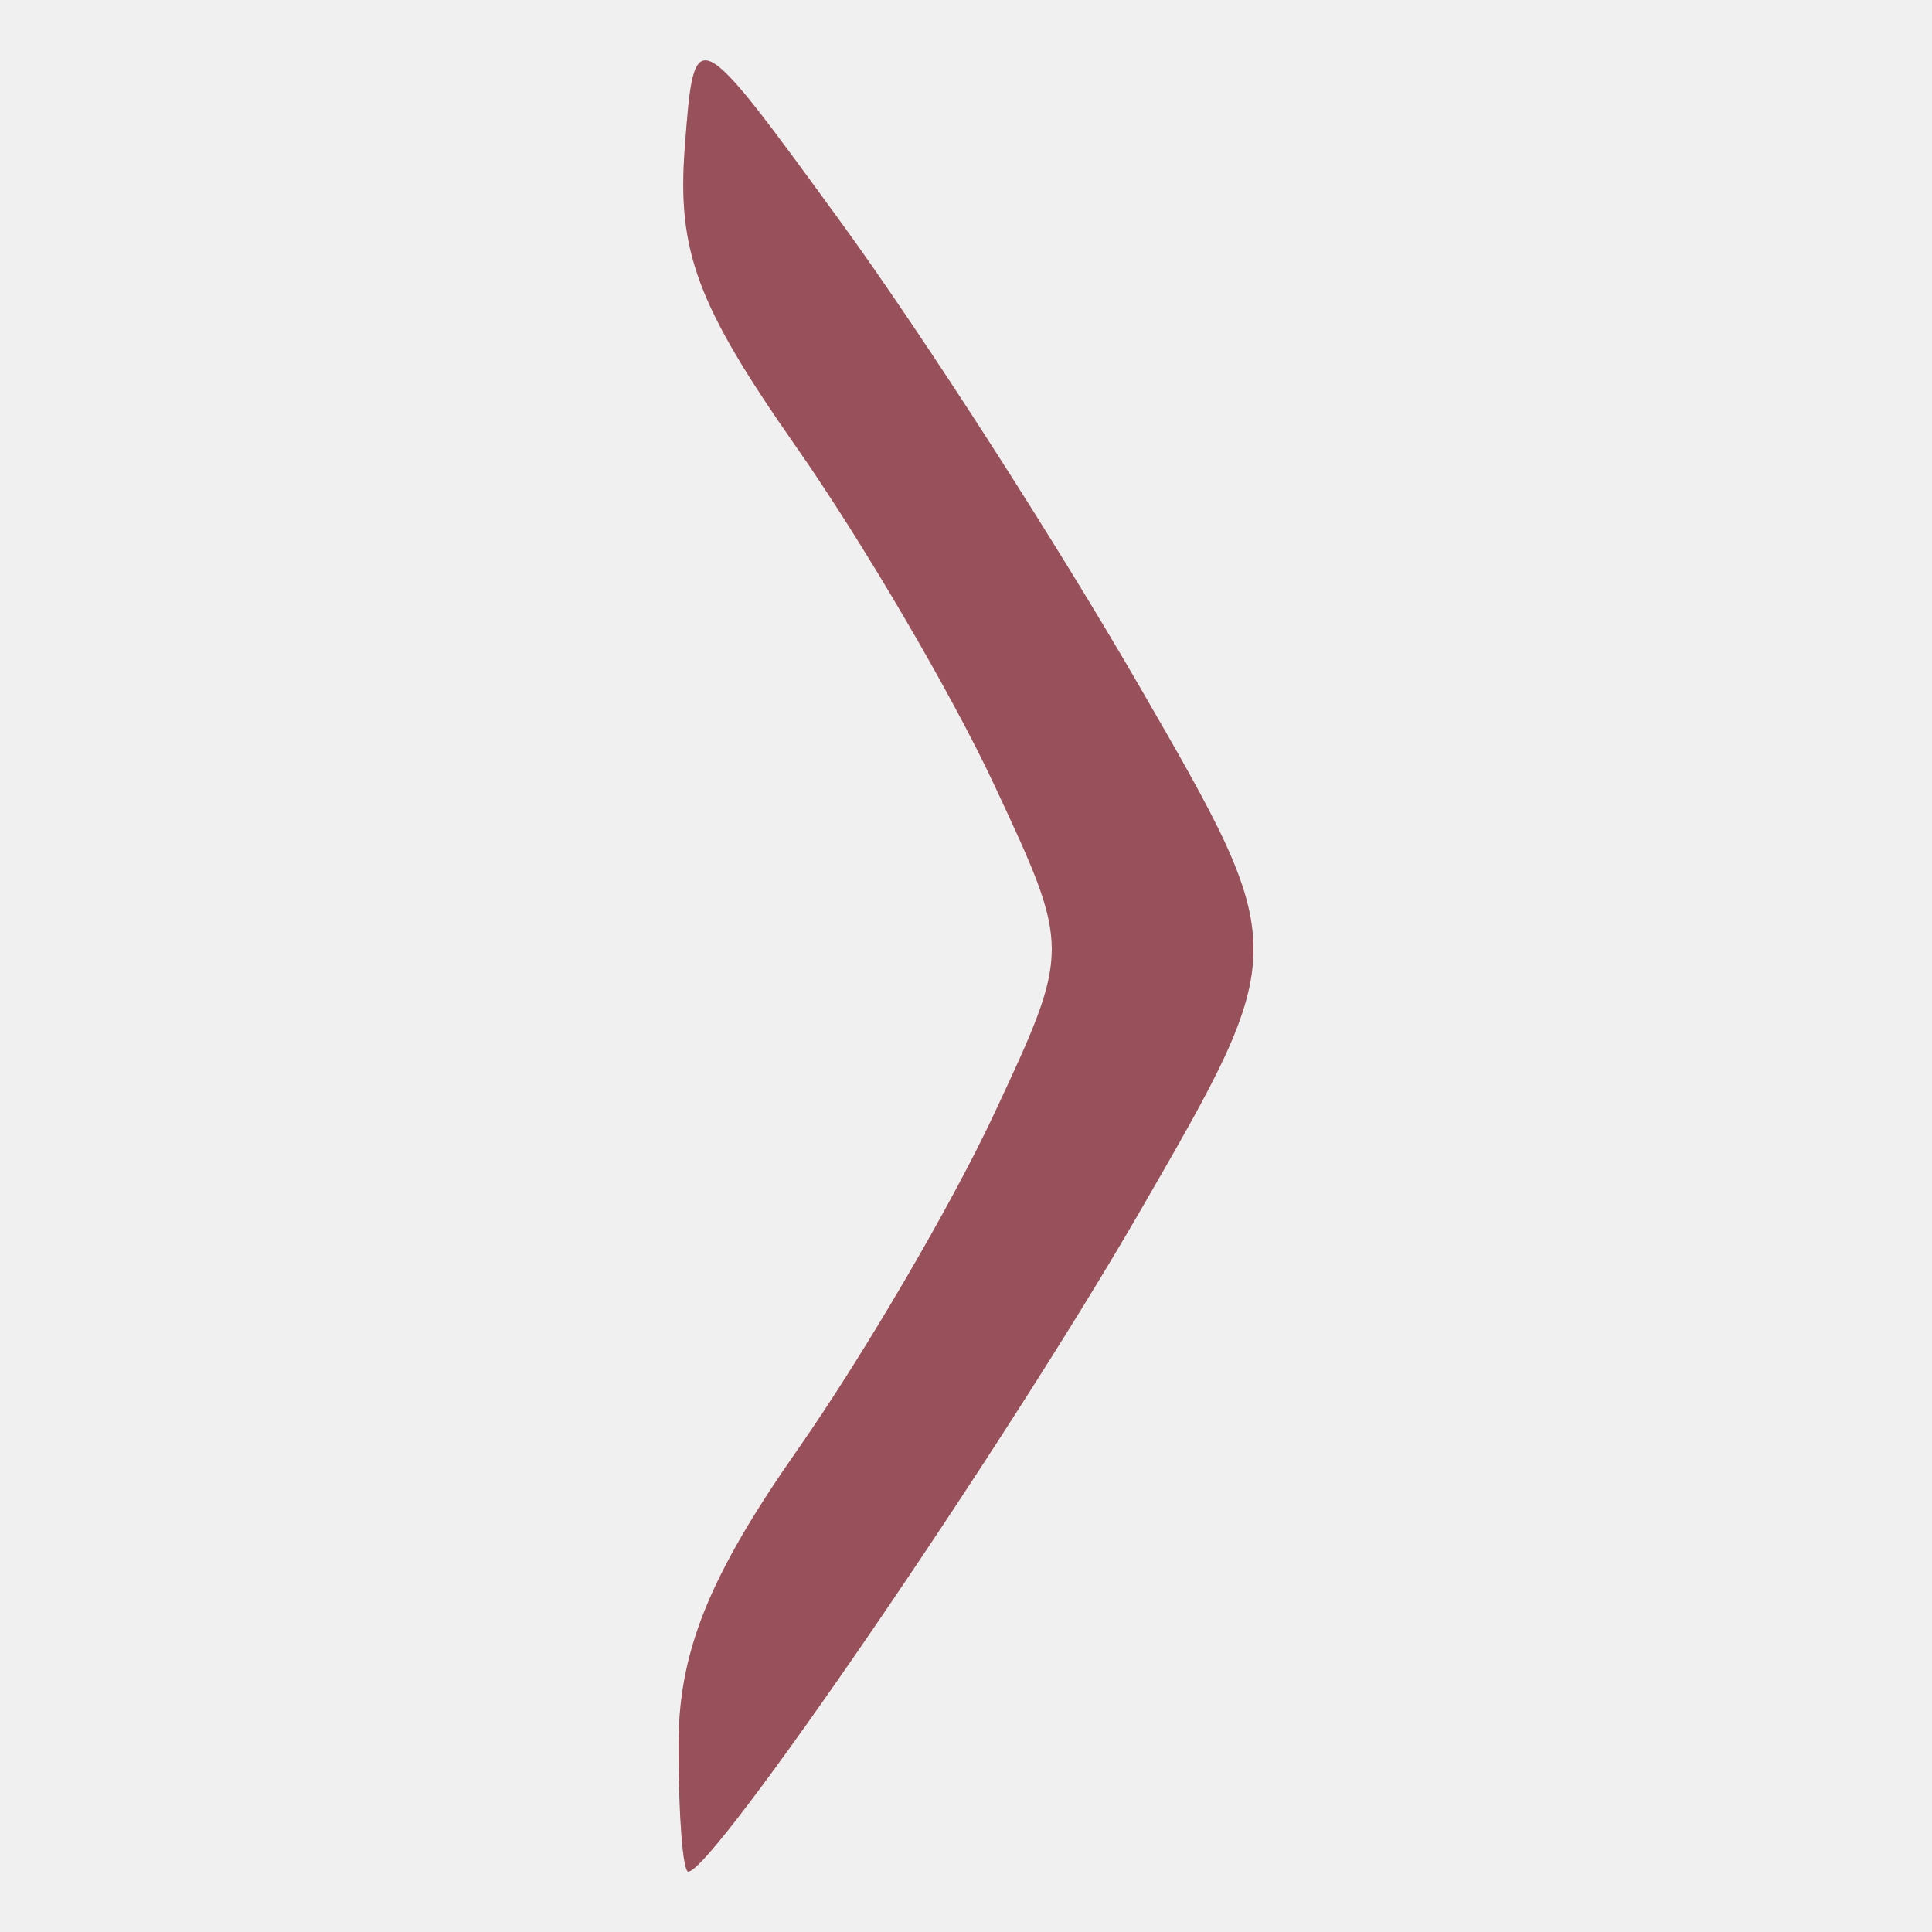
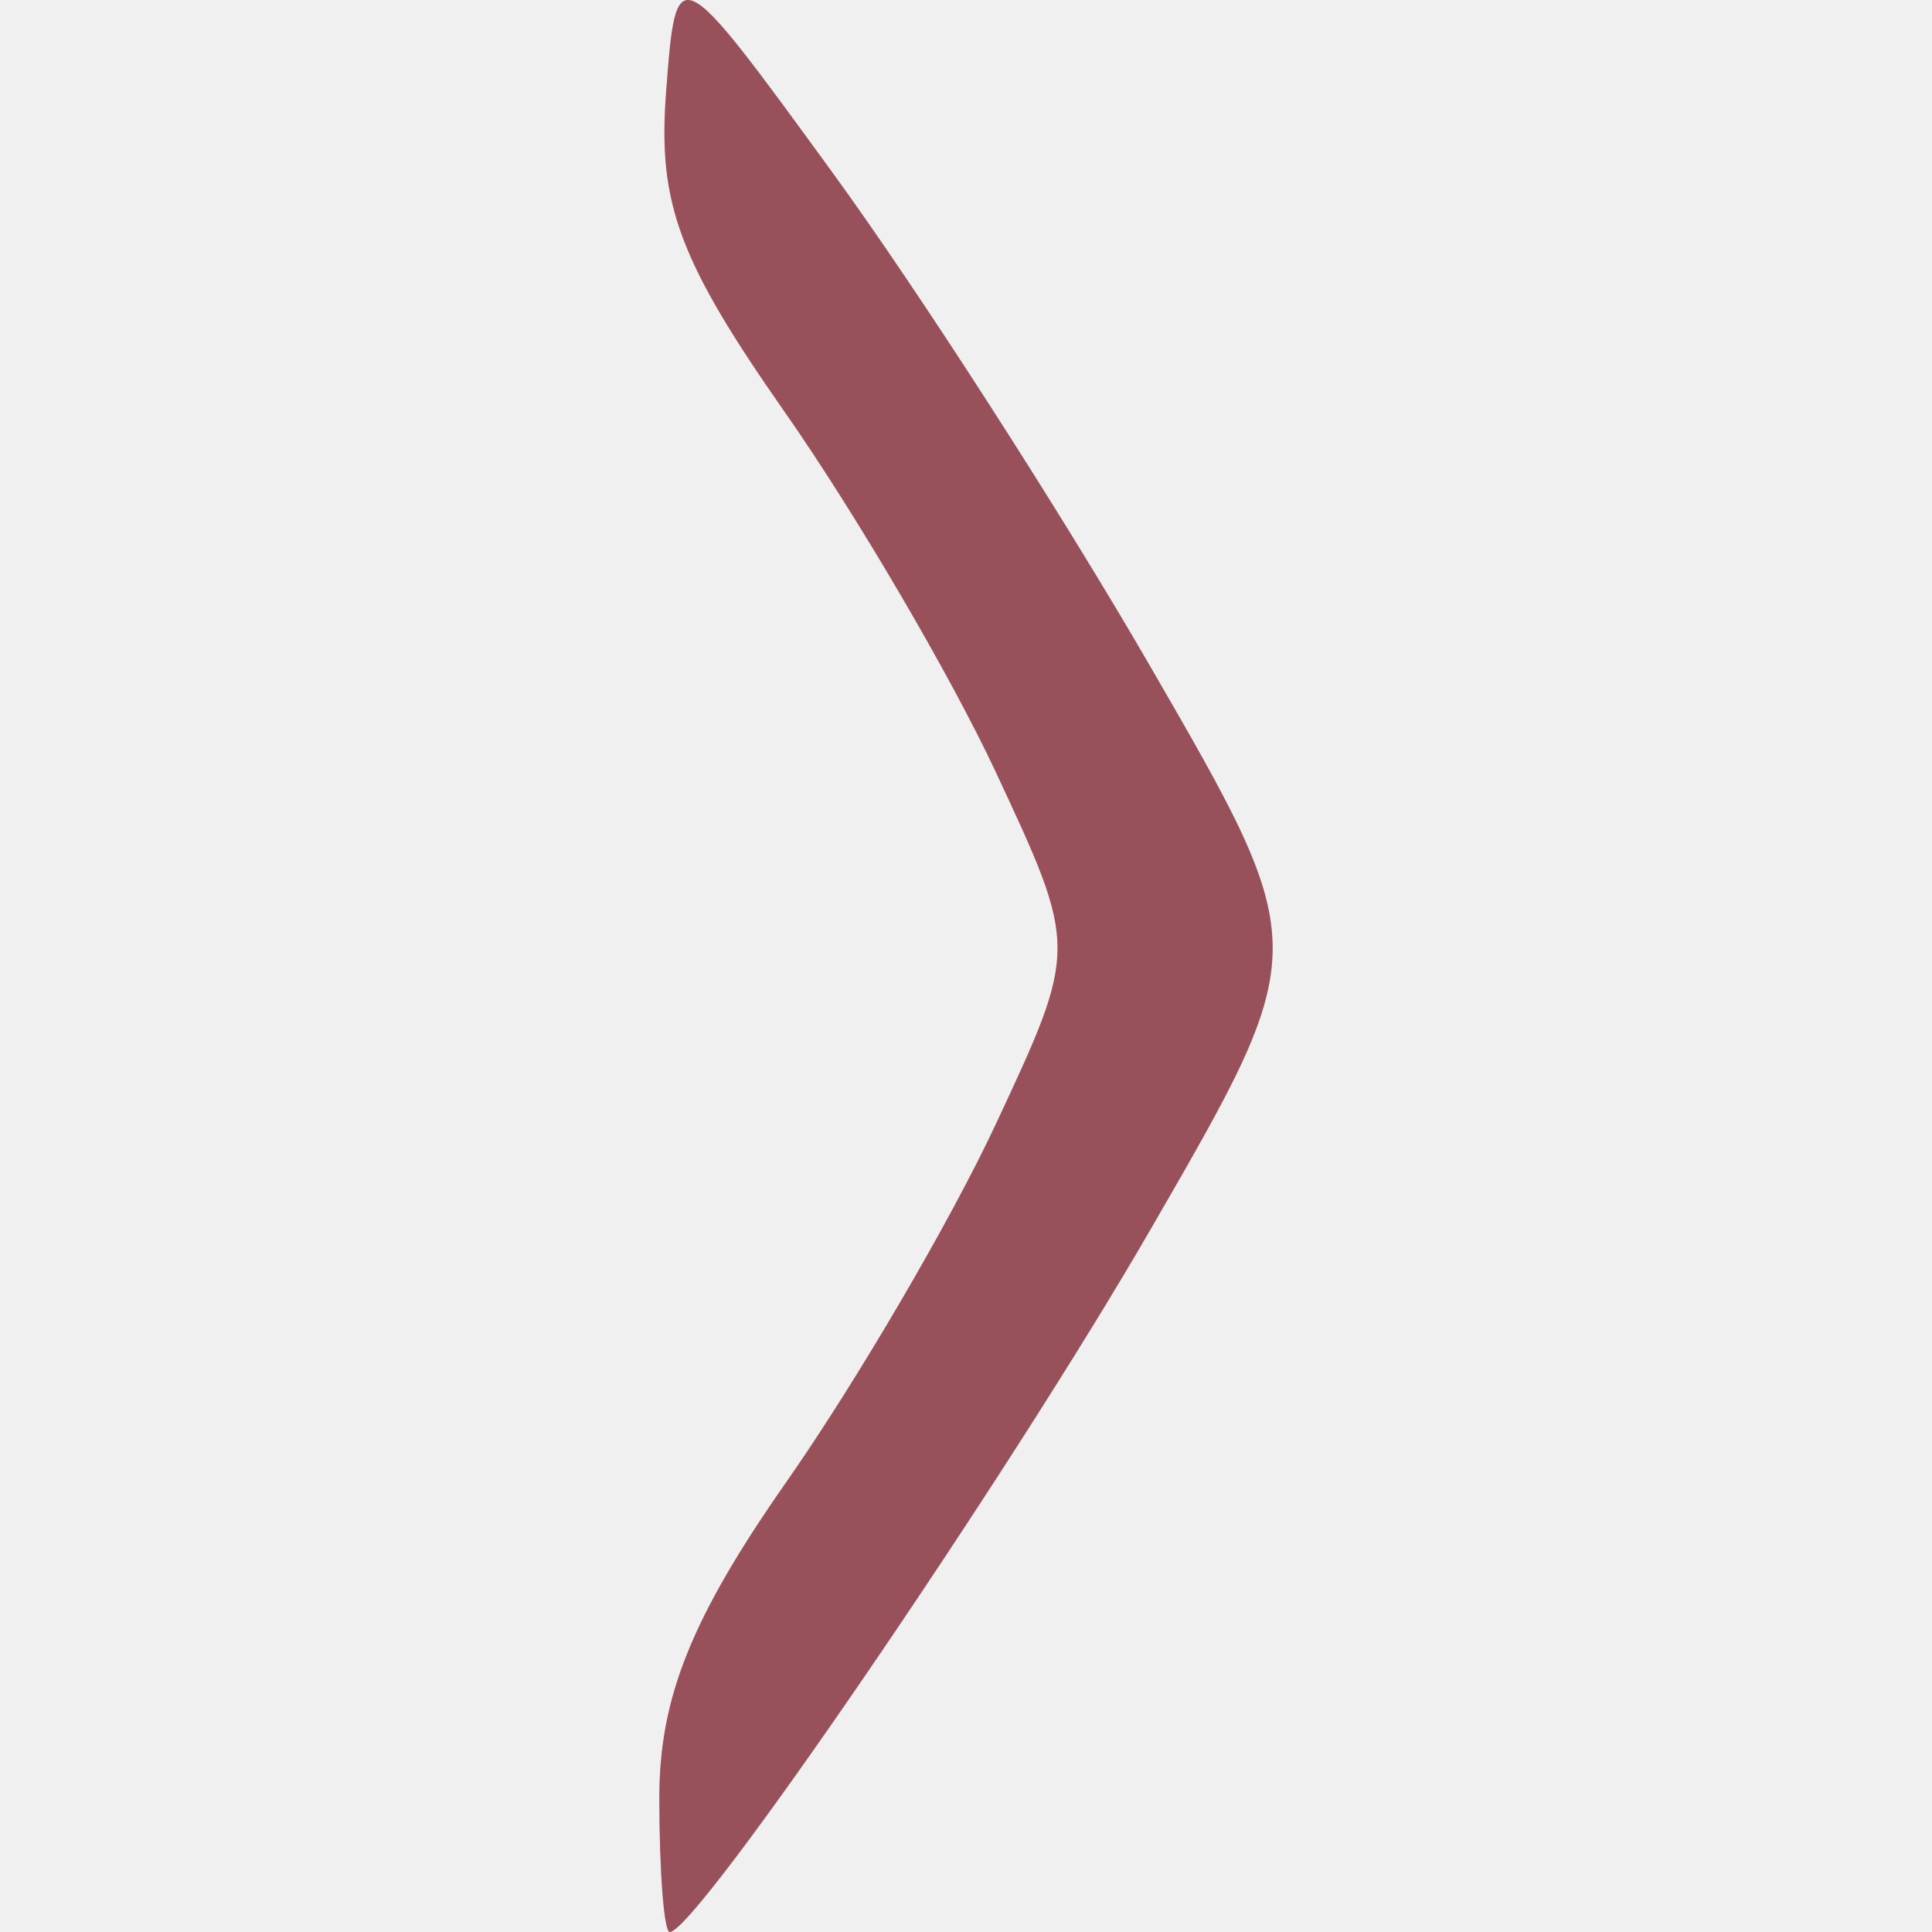
<svg xmlns="http://www.w3.org/2000/svg" width="16" height="16" viewBox="0 0 16 16" fill="#FFFFFF" opacity="0.75" version="1.1" id="svg4">
  <defs id="defs8" />
-   <g id="g5088" transform="matrix(0.2634014,0,0,0.2634014,6.959719,-2.099366)" style="fill:#A42435;fill-opacity:1">
-     <path style="fill:#A42435;fill-opacity:1" d="m -5.09,62.86 c 0,-2.951 0.952,-5.317 3.75,-9.317 2.062,-2.949 4.839,-7.694 6.171,-10.544 2.421,-5.183 2.421,-5.183 0,-10.366 -1.332,-2.851 -4.132,-7.629 -6.223,-10.618 -3.116,-4.454 -3.747,-6.152 -3.5,-9.41 0.302,-3.975 0.302,-3.975 4.919,2.368 2.539,3.489 6.763,10.055 9.385,14.593 4.768,8.25 4.768,8.25 0,16.5 -4.277,7.401 -13.409,20.75 -14.195,20.75 -0.169,0 -0.307,-1.78 -0.307,-3.956 z" id="path5096" />
+   <g id="g5088" transform="matrix(0.2809615,0,0,0.2809615,6.890367,-2.772657)" style="fill:#a42435;fill-opacity:1">
+     <path style="fill:#a42435;fill-opacity:1" d="m -5.09,62.86 c 0,-2.951 0.952,-5.317 3.75,-9.317 2.062,-2.949 4.839,-7.694 6.171,-10.544 2.421,-5.183 2.421,-5.183 0,-10.366 -1.332,-2.851 -4.132,-7.629 -6.223,-10.618 -3.116,-4.454 -3.747,-6.152 -3.5,-9.41 0.302,-3.975 0.302,-3.975 4.919,2.368 2.539,3.489 6.763,10.055 9.385,14.593 4.768,8.25 4.768,8.25 0,16.5 -4.277,7.401 -13.409,20.75 -14.195,20.75 -0.169,0 -0.307,-1.78 -0.307,-3.956 z" id="path5096" />
  </g>
-   <g id="g5088-7" transform="matrix(0.2634014,0,0,0.2634014,6.959719,-2.099366)" style="opacity:0.25;fill:#000000;fill-opacity:1">
+   <g id="g5088-7" transform="matrix(0.2809615,0,0,0.2809615,6.890367,-2.772657)" style="opacity:0.25;fill:#000000;fill-opacity:1">
    <path style="fill:#000000;fill-opacity:1" d="m -5.09,62.86 c 0,-2.951 0.952,-5.317 3.75,-9.317 2.062,-2.949 4.839,-7.694 6.171,-10.544 2.421,-5.183 2.421,-5.183 0,-10.366 -1.332,-2.851 -4.132,-7.629 -6.223,-10.618 -3.116,-4.454 -3.747,-6.152 -3.5,-9.41 0.302,-3.975 0.302,-3.975 4.919,2.368 2.539,3.489 6.763,10.055 9.385,14.593 4.768,8.25 4.768,8.25 0,16.5 -4.277,7.401 -13.409,20.75 -14.195,20.75 -0.169,0 -0.307,-1.78 -0.307,-3.956 z" id="path5096-5" />
  </g>
</svg>
